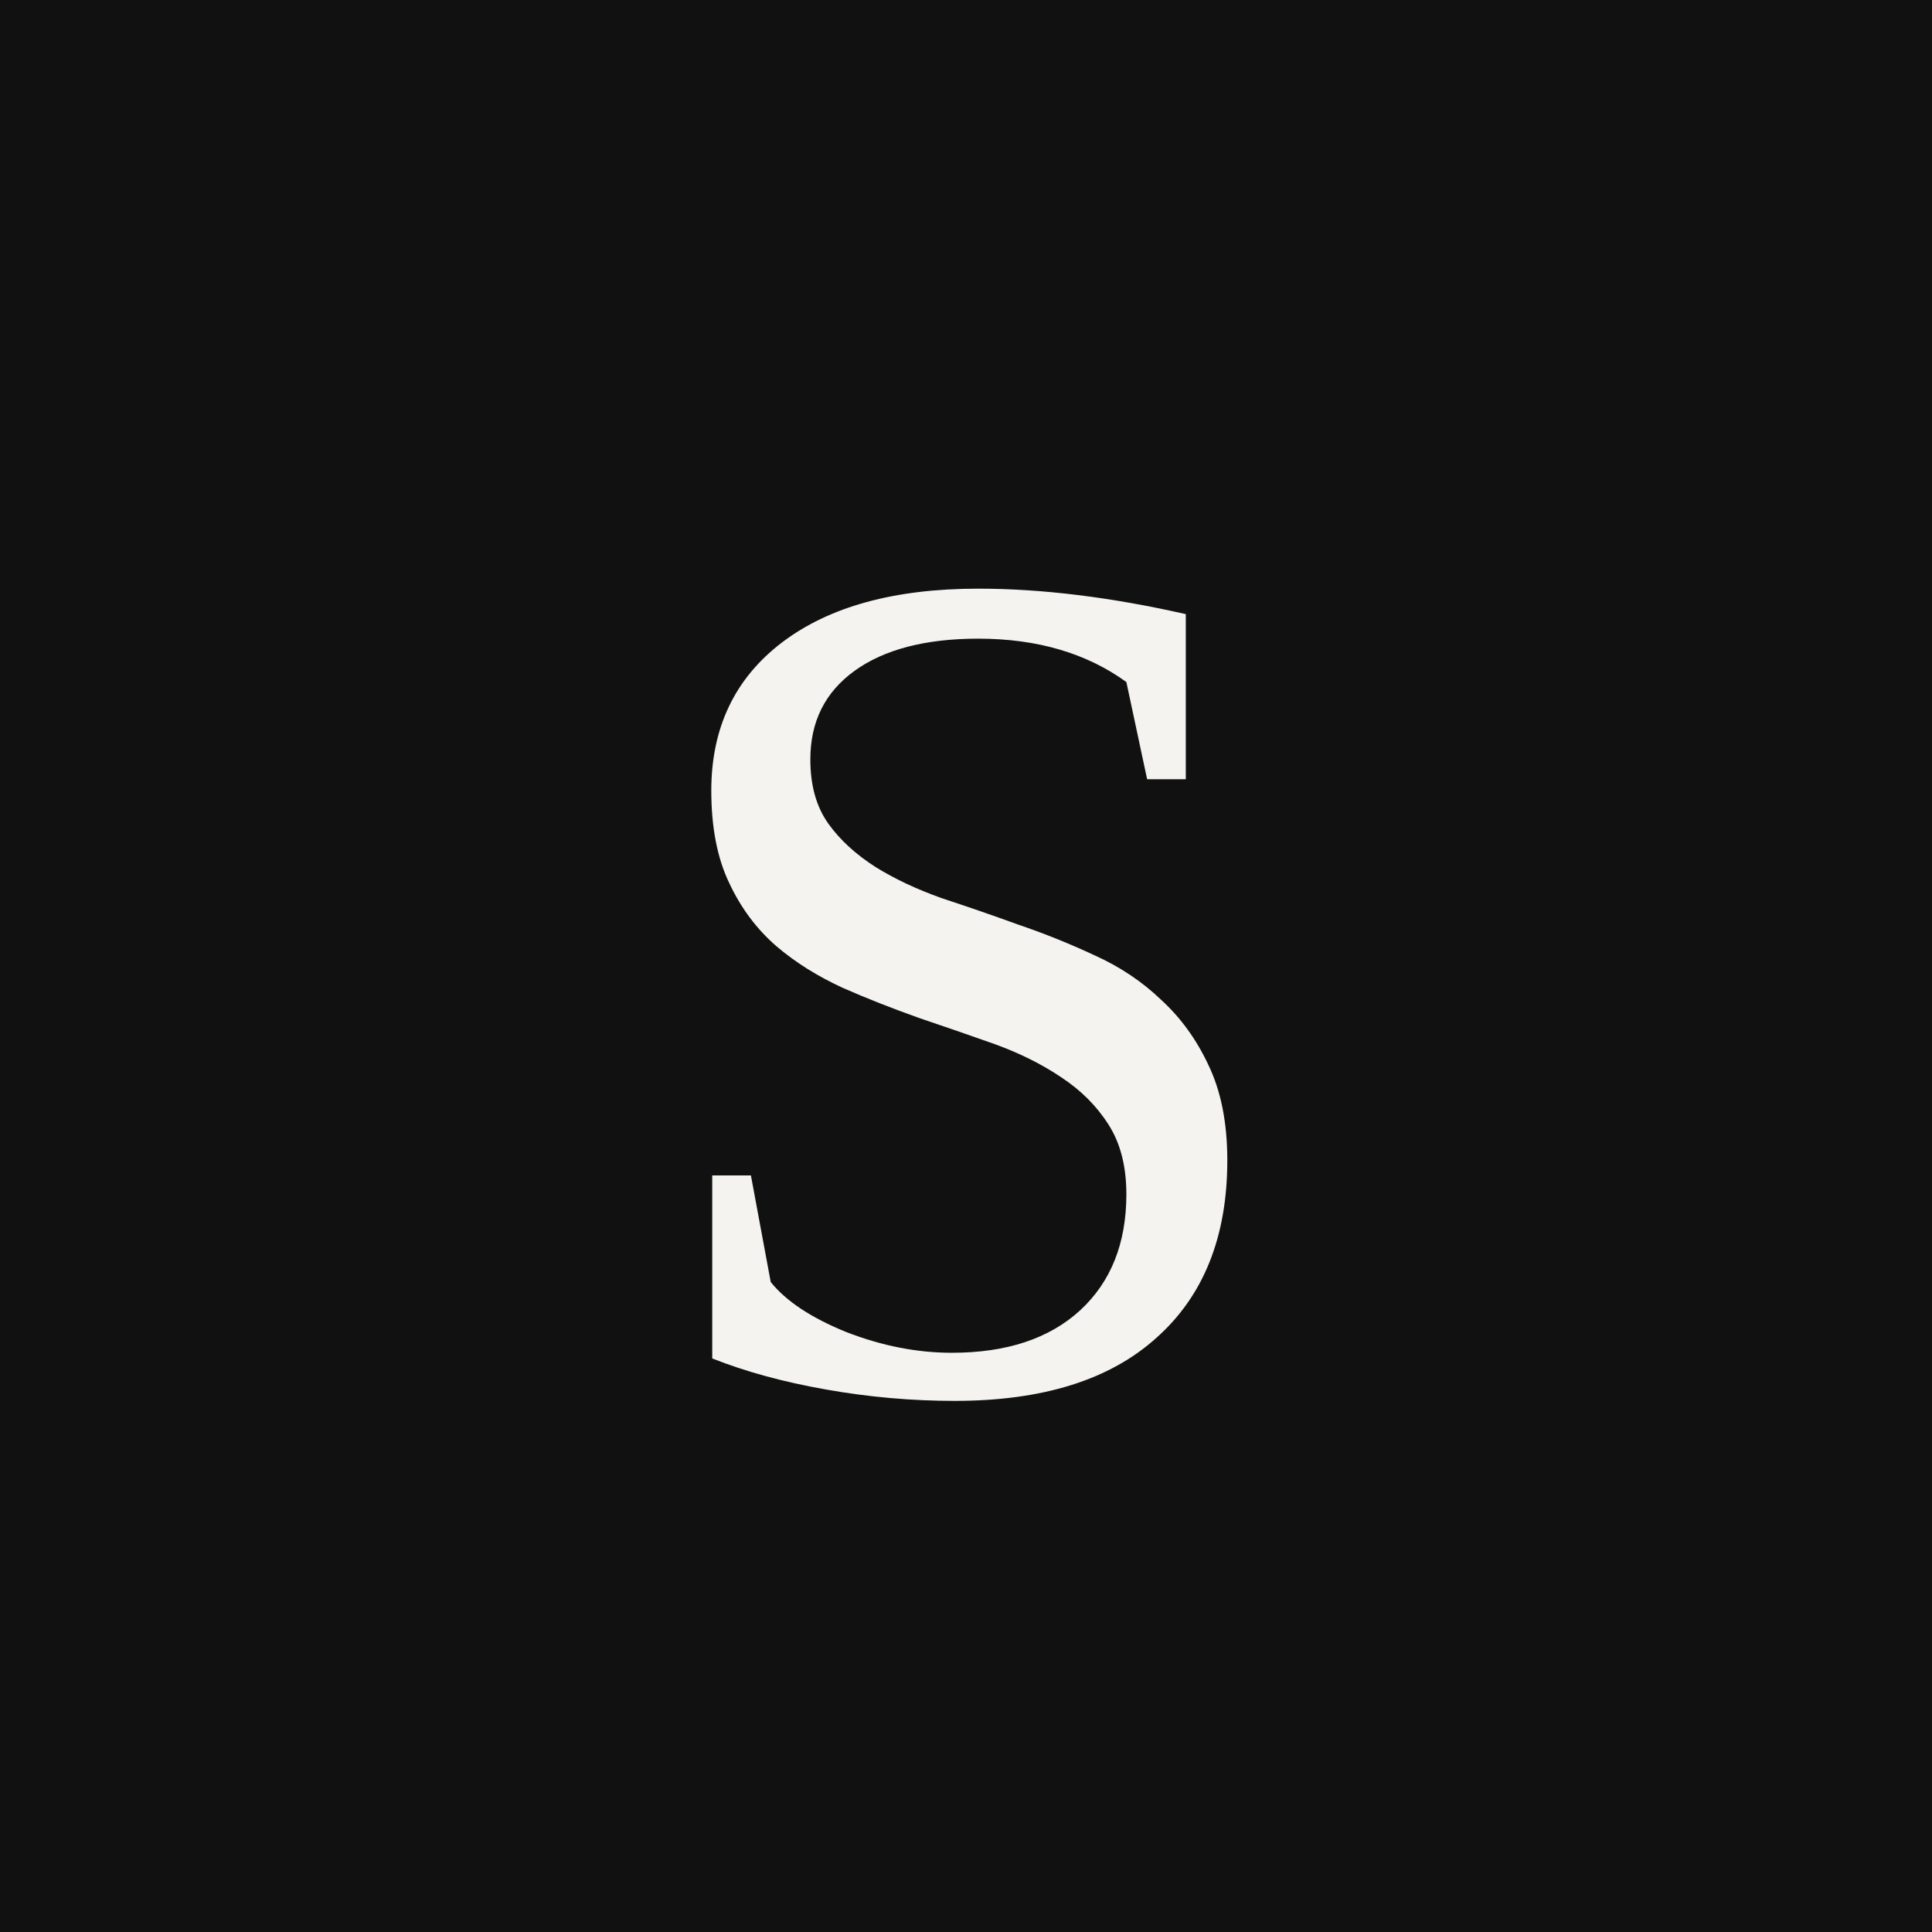
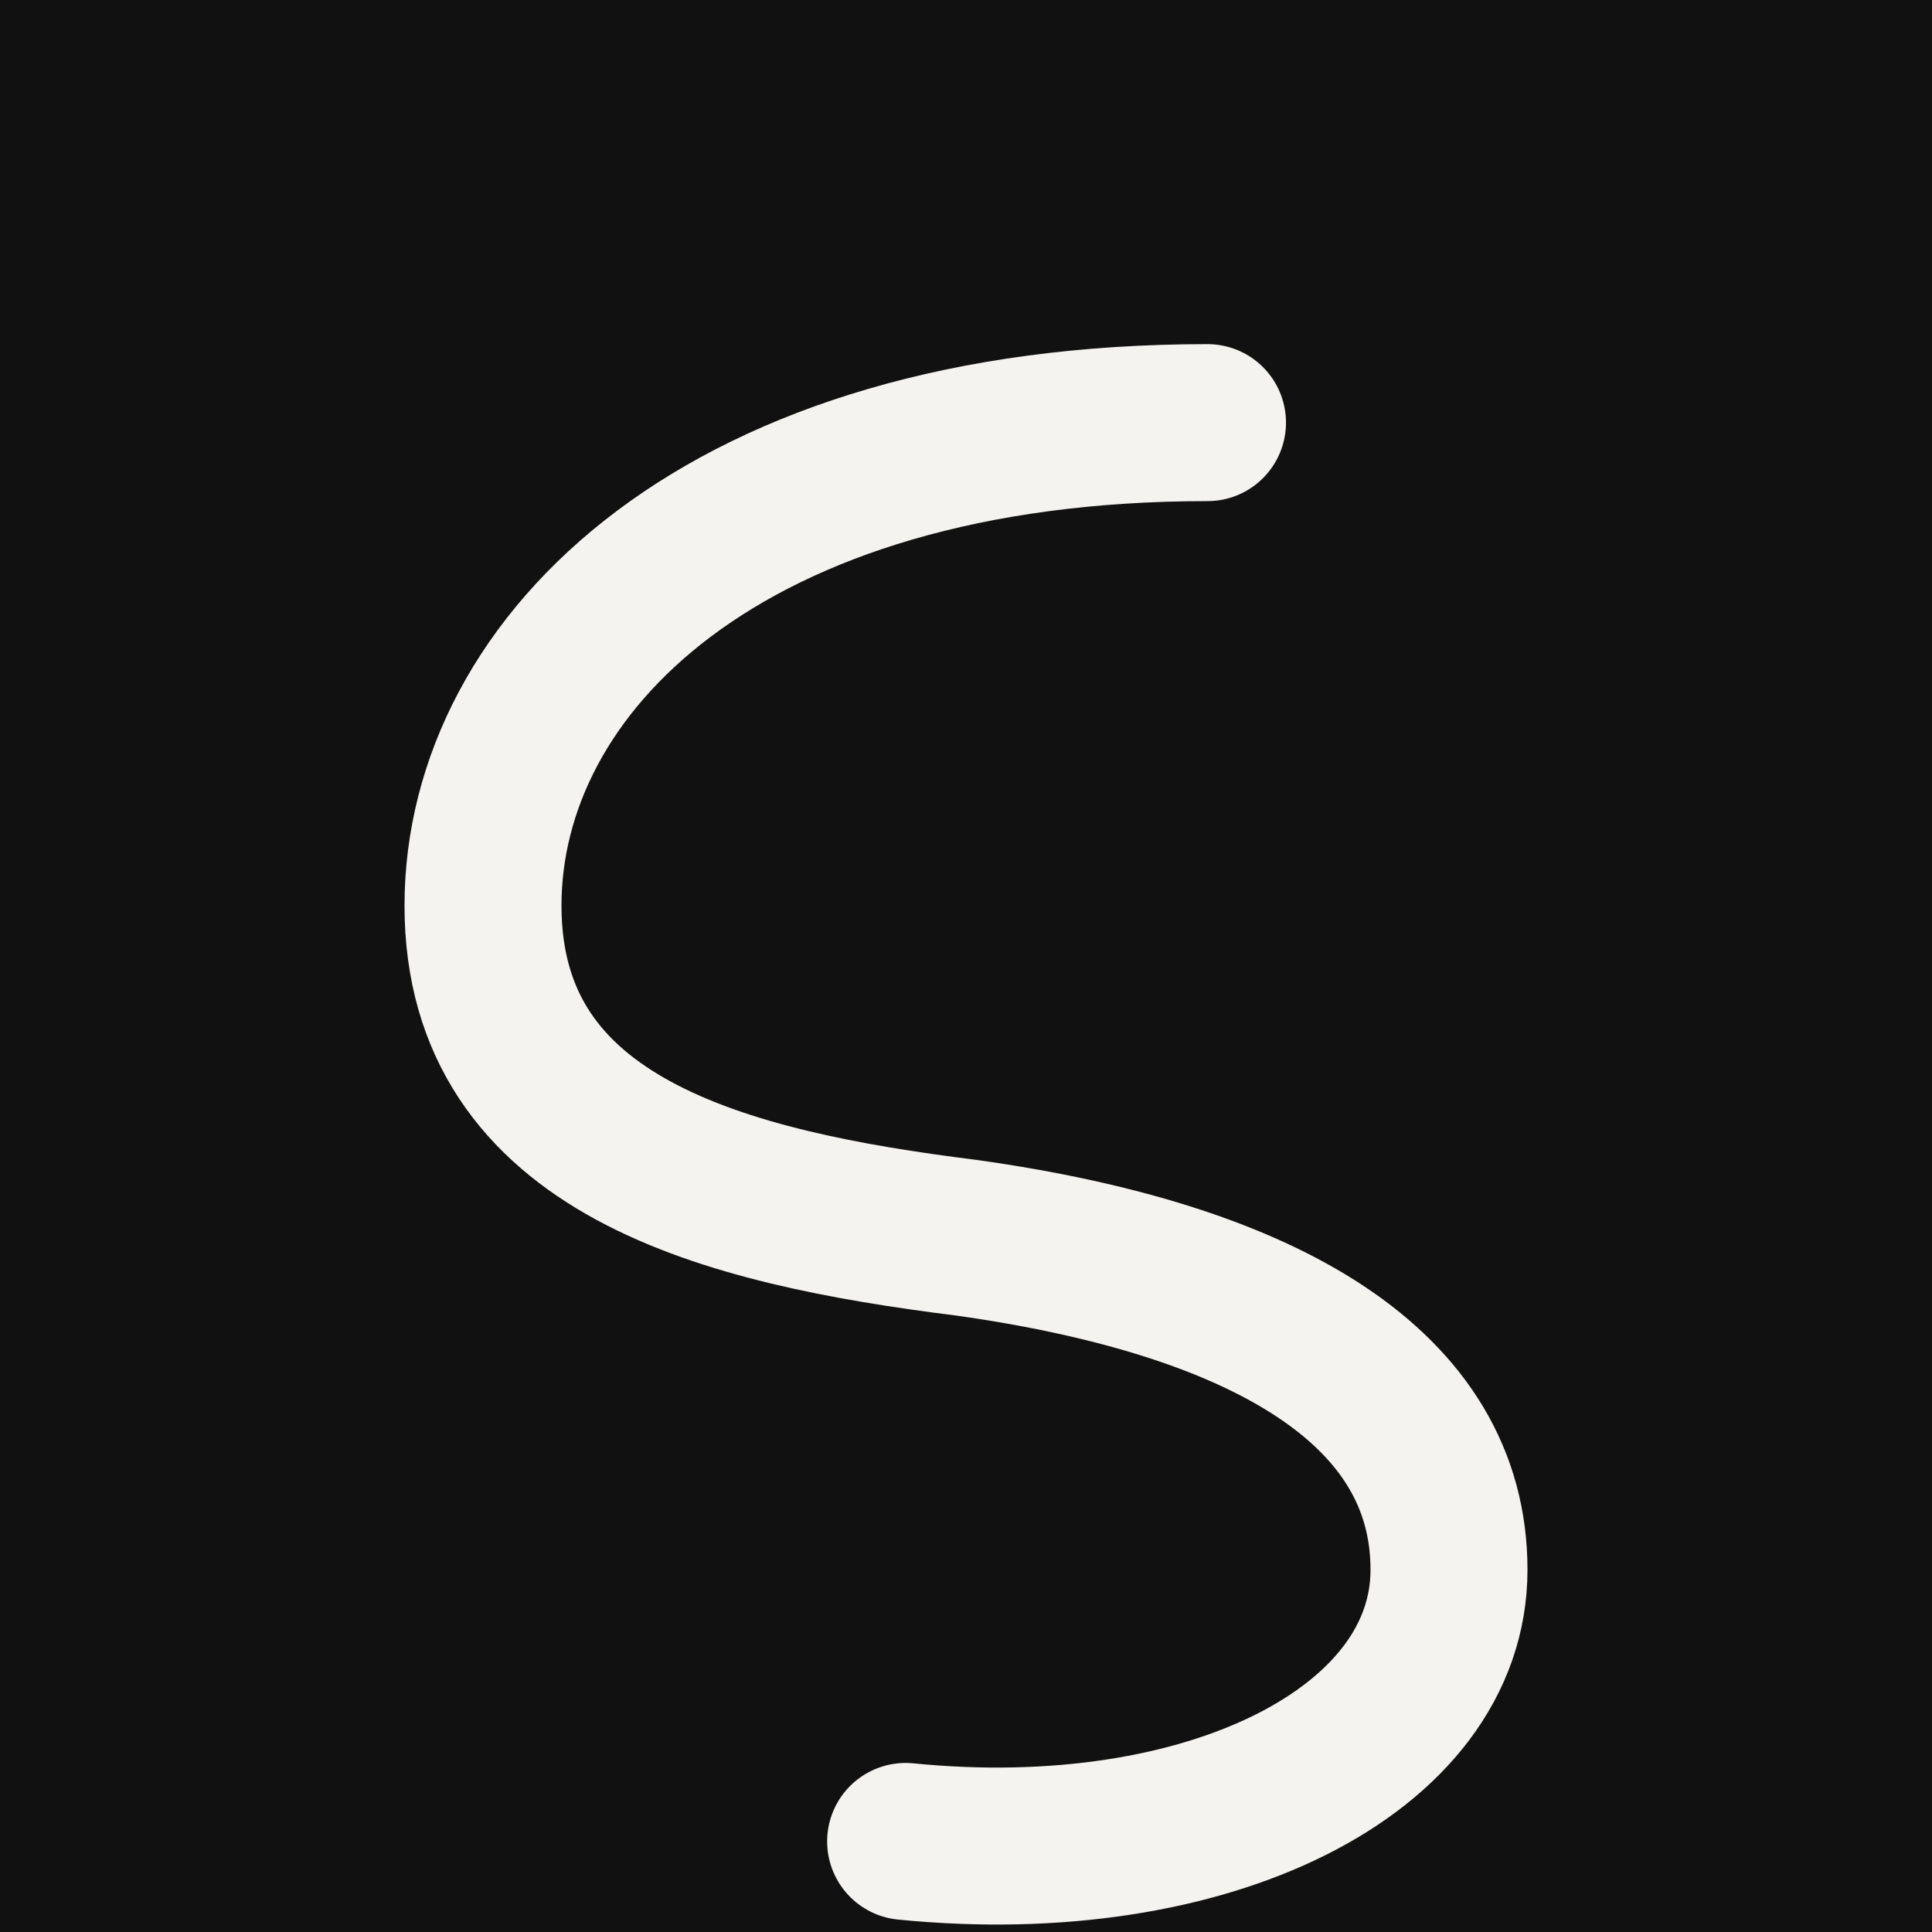
<svg xmlns="http://www.w3.org/2000/svg" viewBox="0 0 32 32">
  <rect width="32" height="32" fill="#111111" />
-   <text x="16" y="23" text-anchor="middle" font-family="Georgia, 'Times New Roman', serif" font-size="20" fill="#f5f3ef">S</text>
+   <path d="M 20 7 C 12 7 8 11 8 15 C 8 19 12 20 16 20.5 C 21 21.2 24 23 24 26 C 24 29 20 31 15 30.5" fill="none" stroke="#f5f3ef" stroke-width="2.6" stroke-linecap="round" />
</svg>
